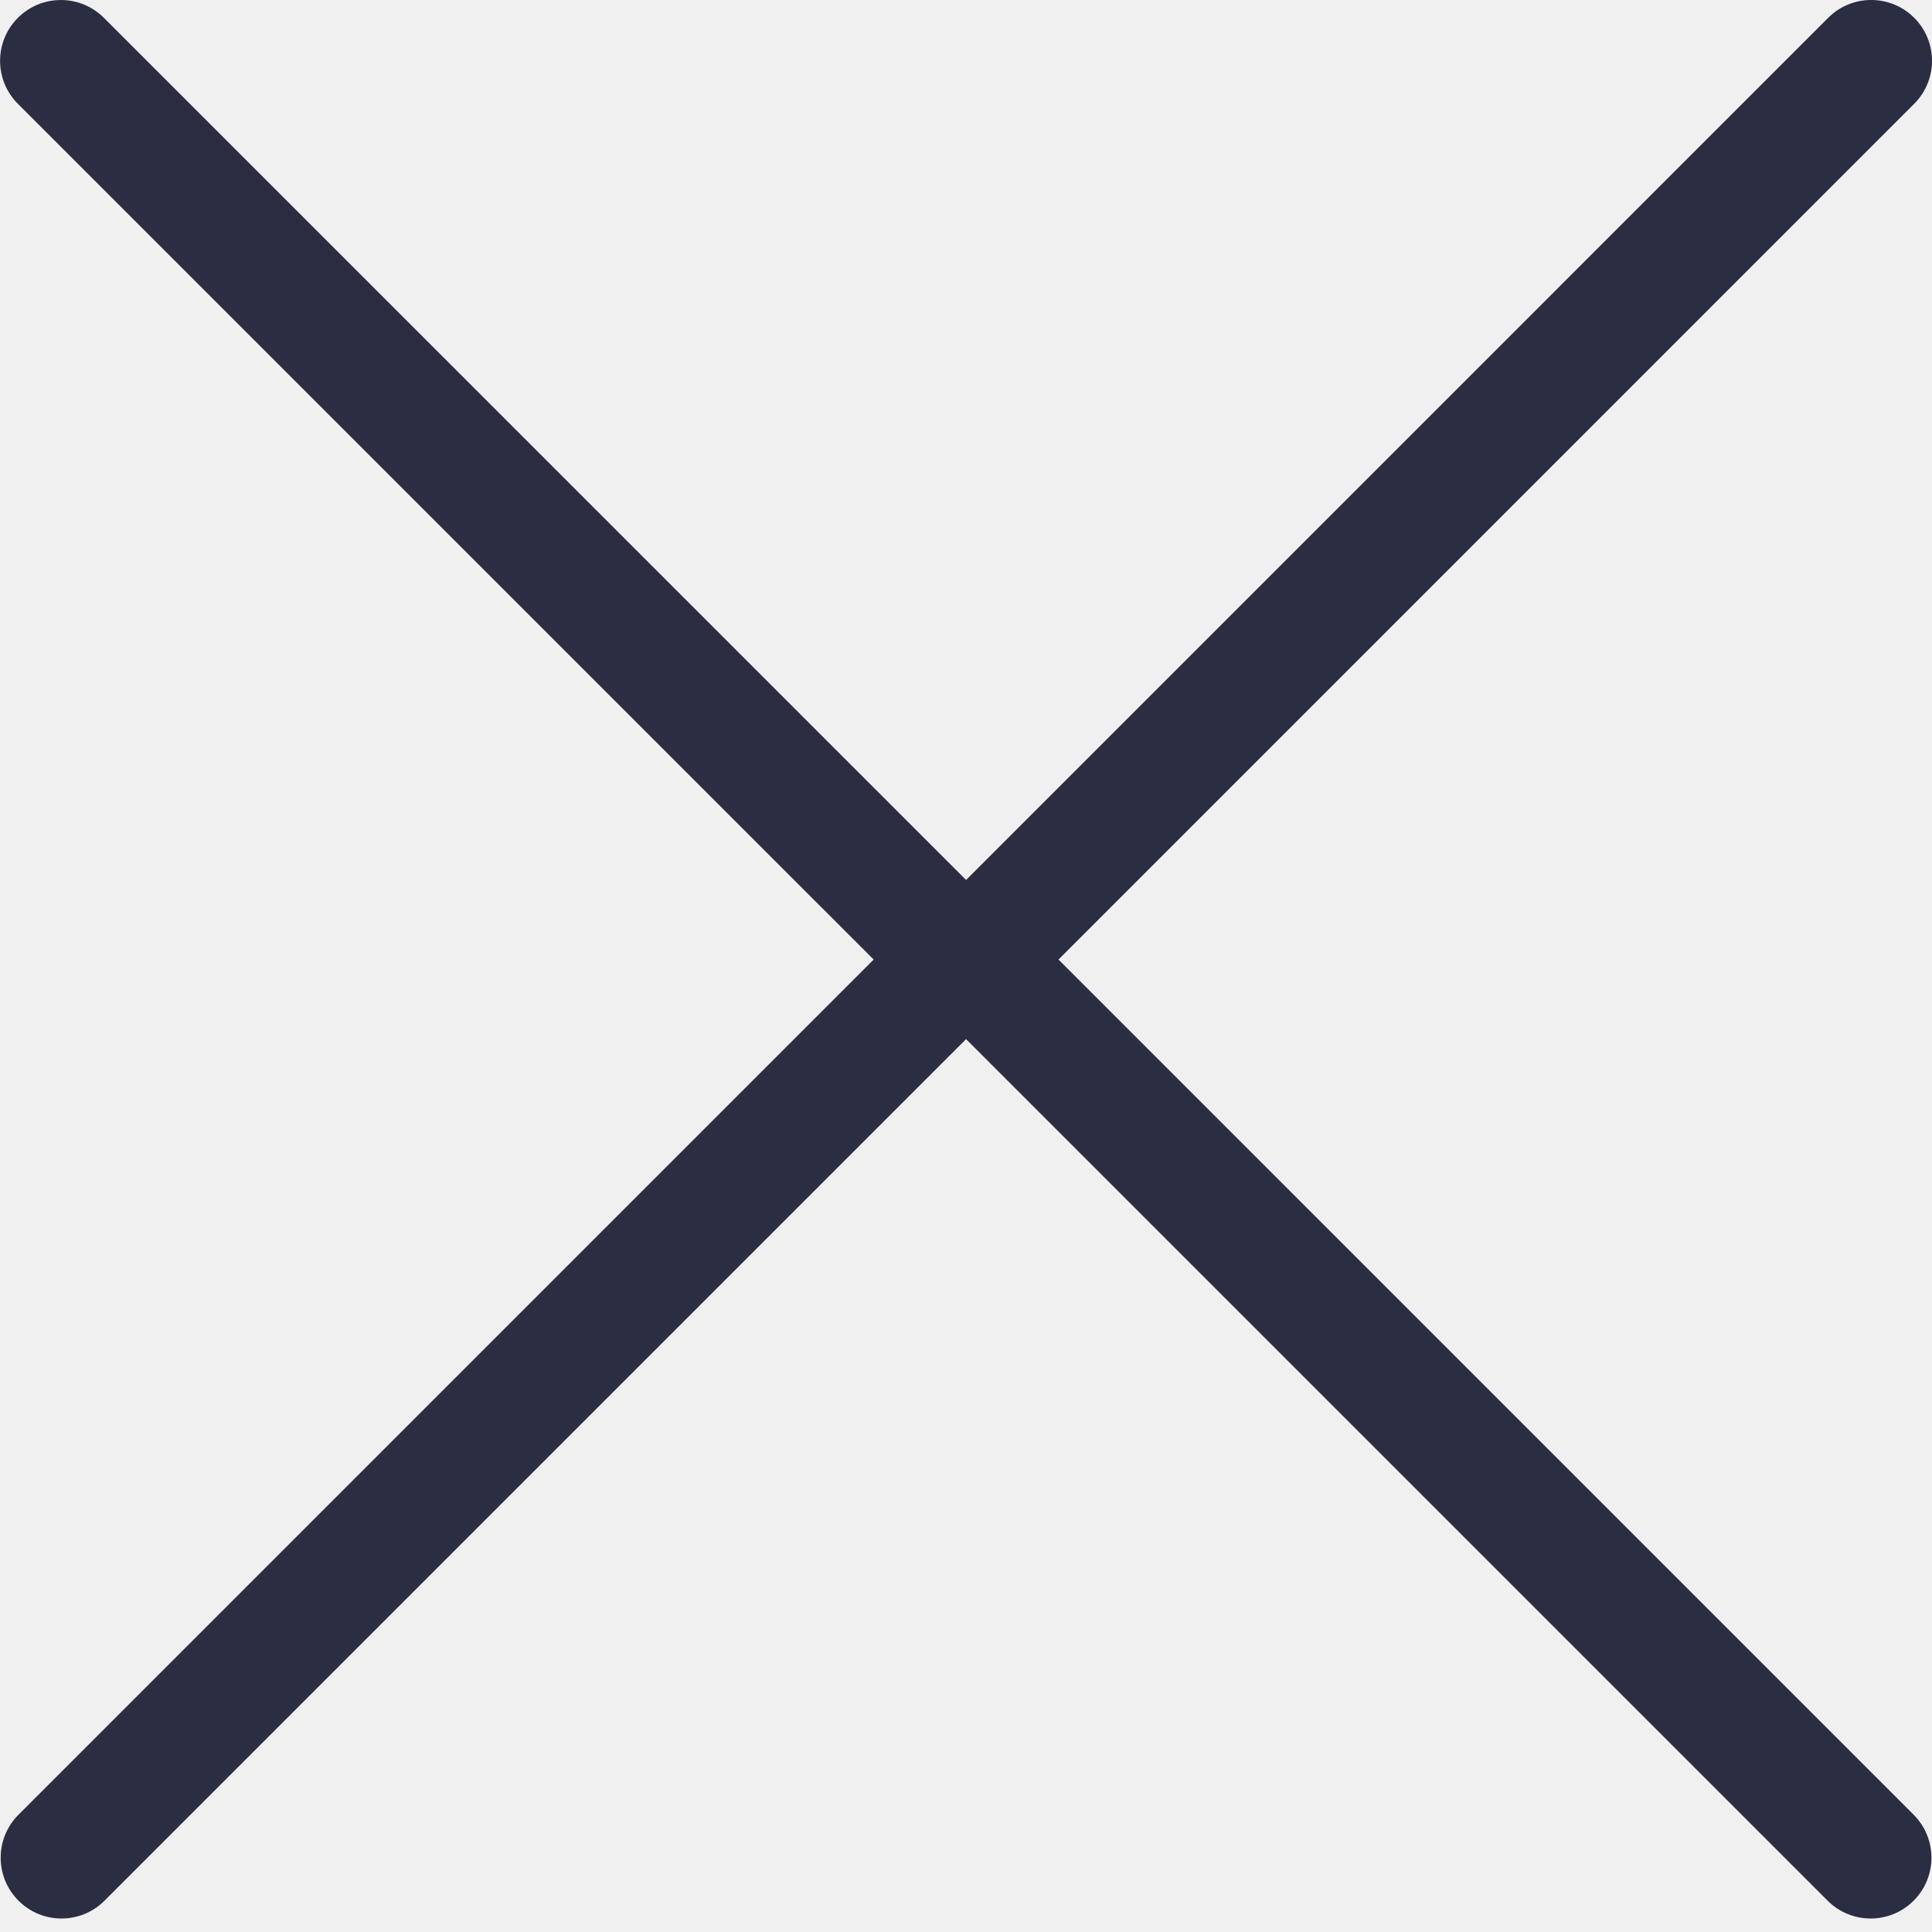
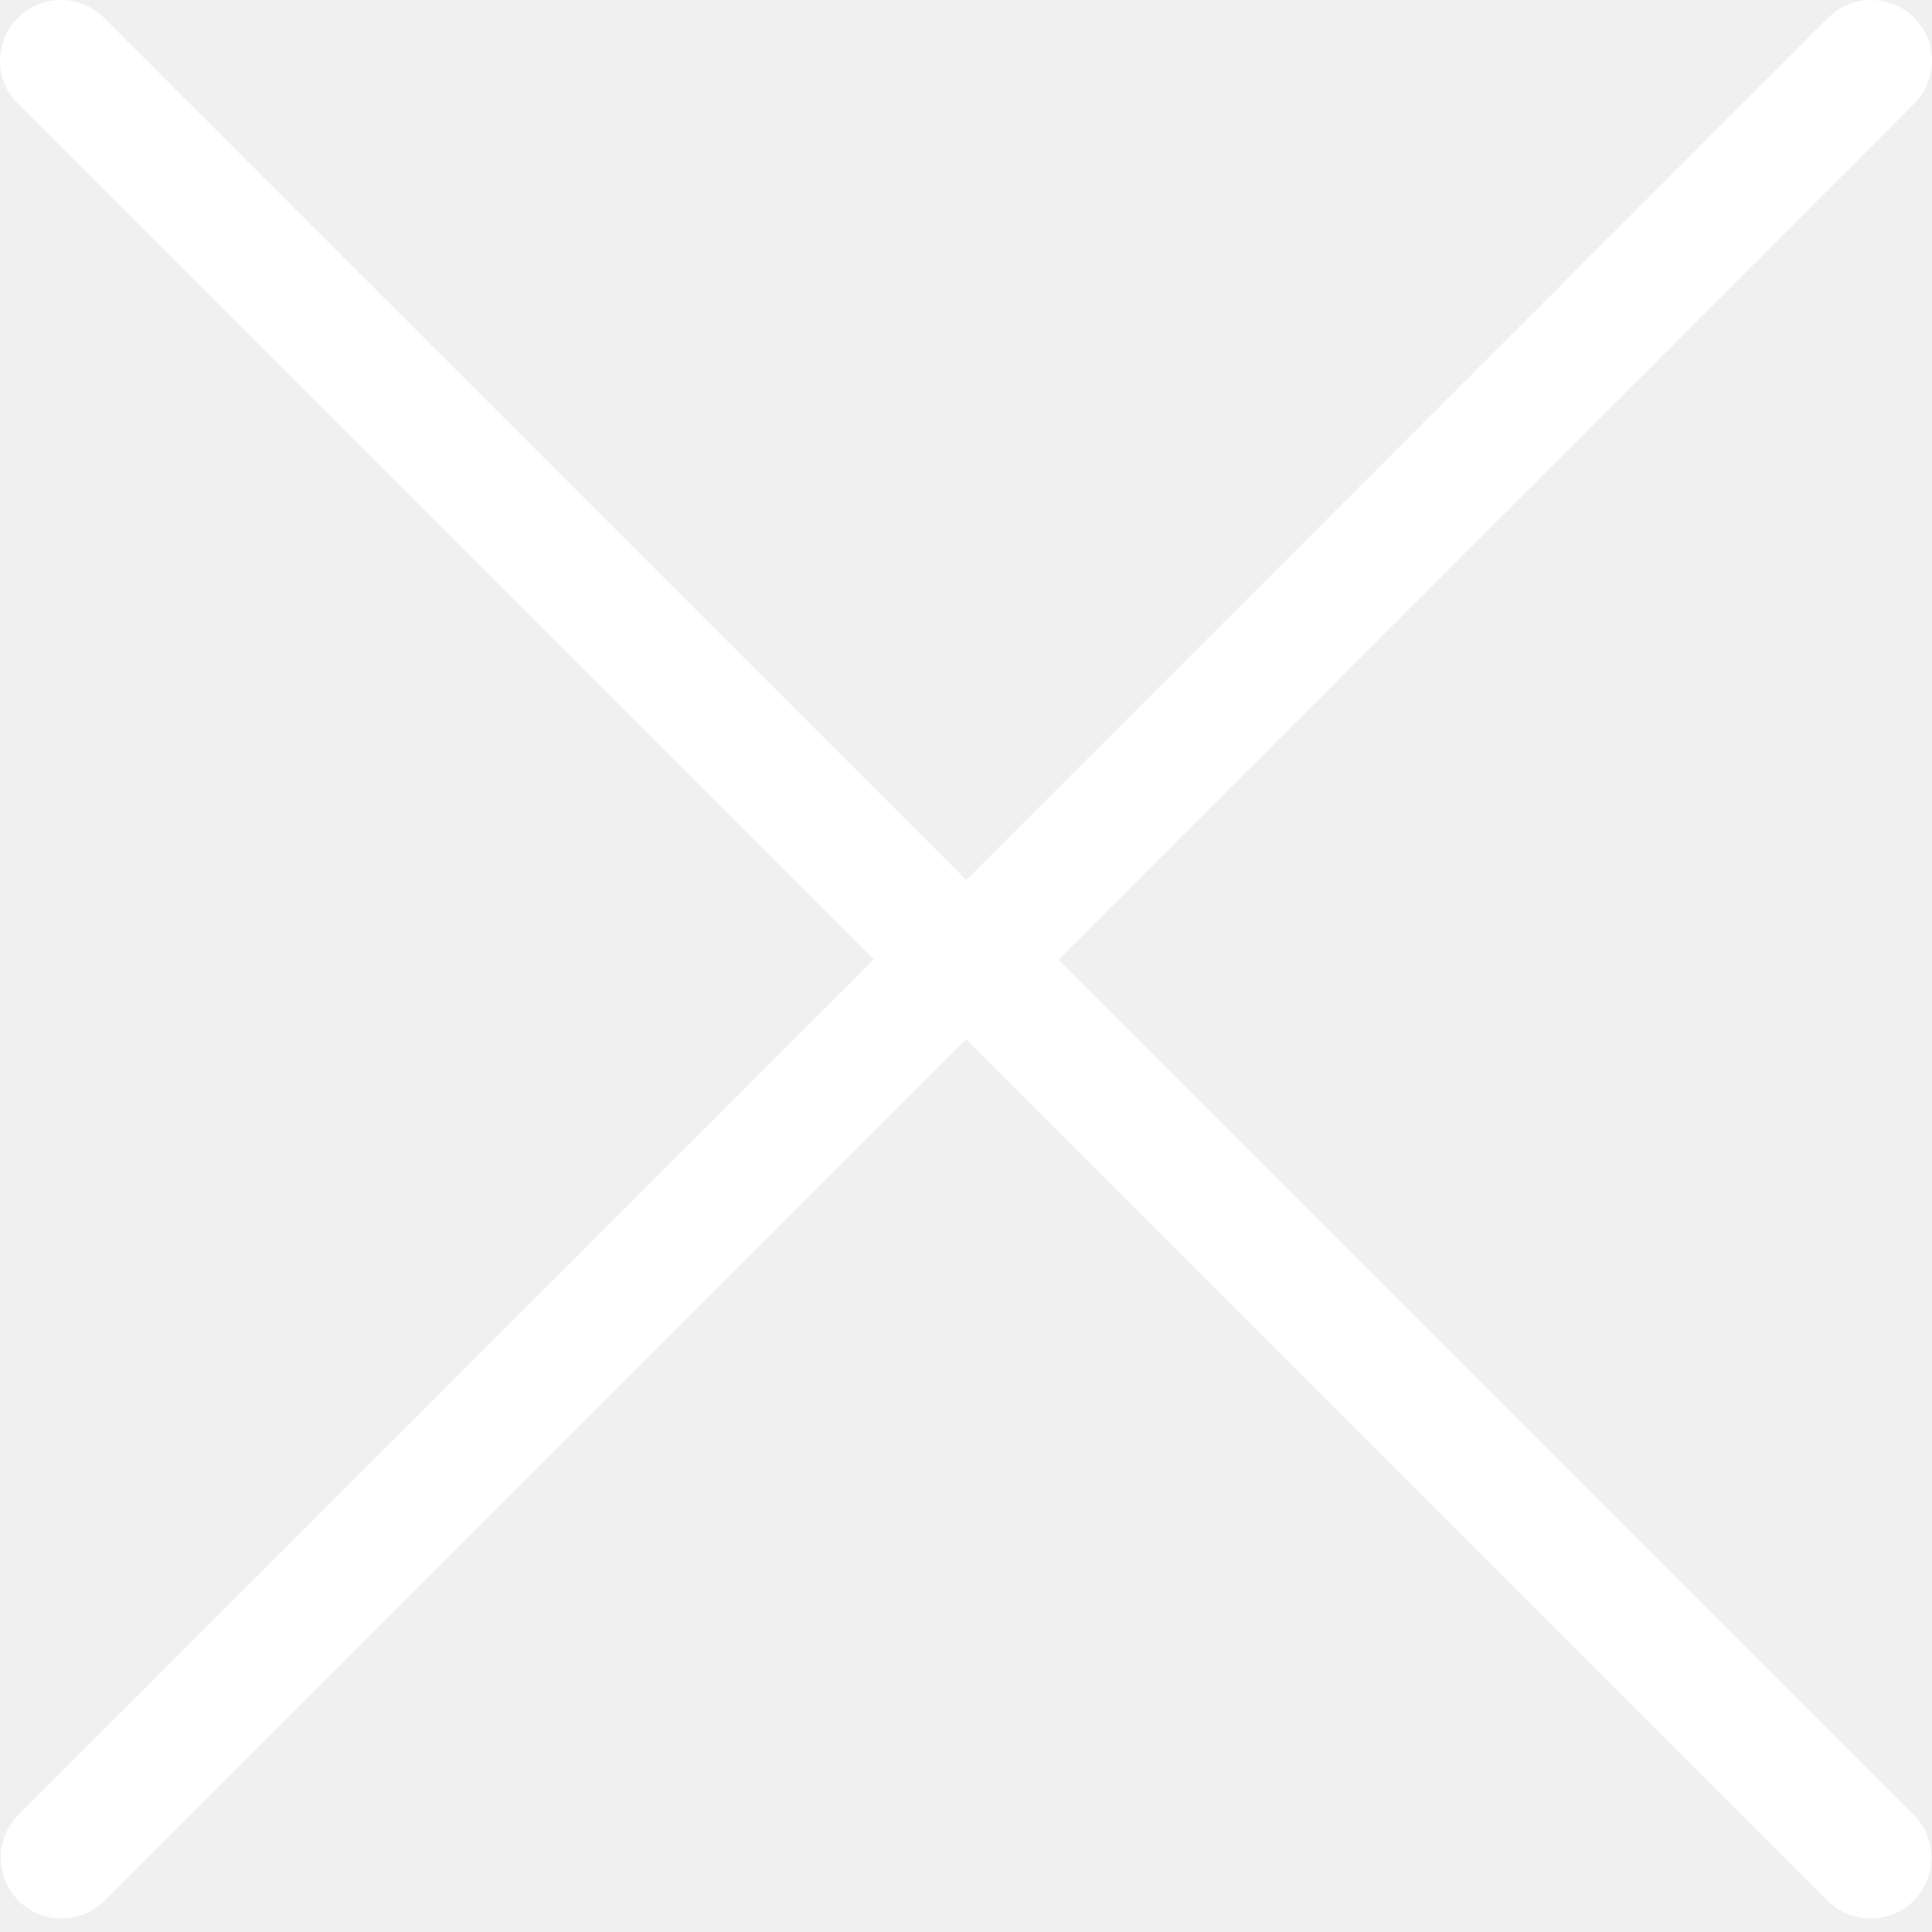
<svg xmlns="http://www.w3.org/2000/svg" width="512px" version="1.1" height="512px" viewBox="0 0 64 64" enable-background="new 0 0 64 64">
  <g>
-     <path fill="#2B2D42" d="M28.941,31.786L0.613,60.114c-0.787,0.787-0.787,2.062,0,2.849c0.393,0.394,0.909,0.59,1.424,0.59   c0.516,0,1.031-0.196,1.424-0.59l28.541-28.541l28.541,28.541c0.394,0.394,0.909,0.59,1.424,0.59c0.515,0,1.031-0.196,1.424-0.59   c0.787-0.787,0.787-2.062,0-2.849L35.064,31.786L63.41,3.438c0.787-0.787,0.787-2.062,0-2.849c-0.787-0.786-2.062-0.786-2.848,0   L32.003,29.15L3.441,0.59c-0.787-0.786-2.061-0.786-2.848,0c-0.787,0.787-0.787,2.062,0,2.849L28.941,31.786z" />
+     <path fill="#fff" d="M28.941,31.786L0.613,60.114c-0.787,0.787-0.787,2.062,0,2.849c0.393,0.394,0.909,0.59,1.424,0.59   c0.516,0,1.031-0.196,1.424-0.59l28.541-28.541l28.541,28.541c0.394,0.394,0.909,0.59,1.424,0.59c0.515,0,1.031-0.196,1.424-0.59   c0.787-0.787,0.787-2.062,0-2.849L35.064,31.786L63.41,3.438c0.787-0.787,0.787-2.062,0-2.849c-0.787-0.786-2.062-0.786-2.848,0   L32.003,29.15L3.441,0.59c-0.787-0.786-2.061-0.786-2.848,0c-0.787,0.787-0.787,2.062,0,2.849L28.941,31.786z" />
  </g>
</svg>
